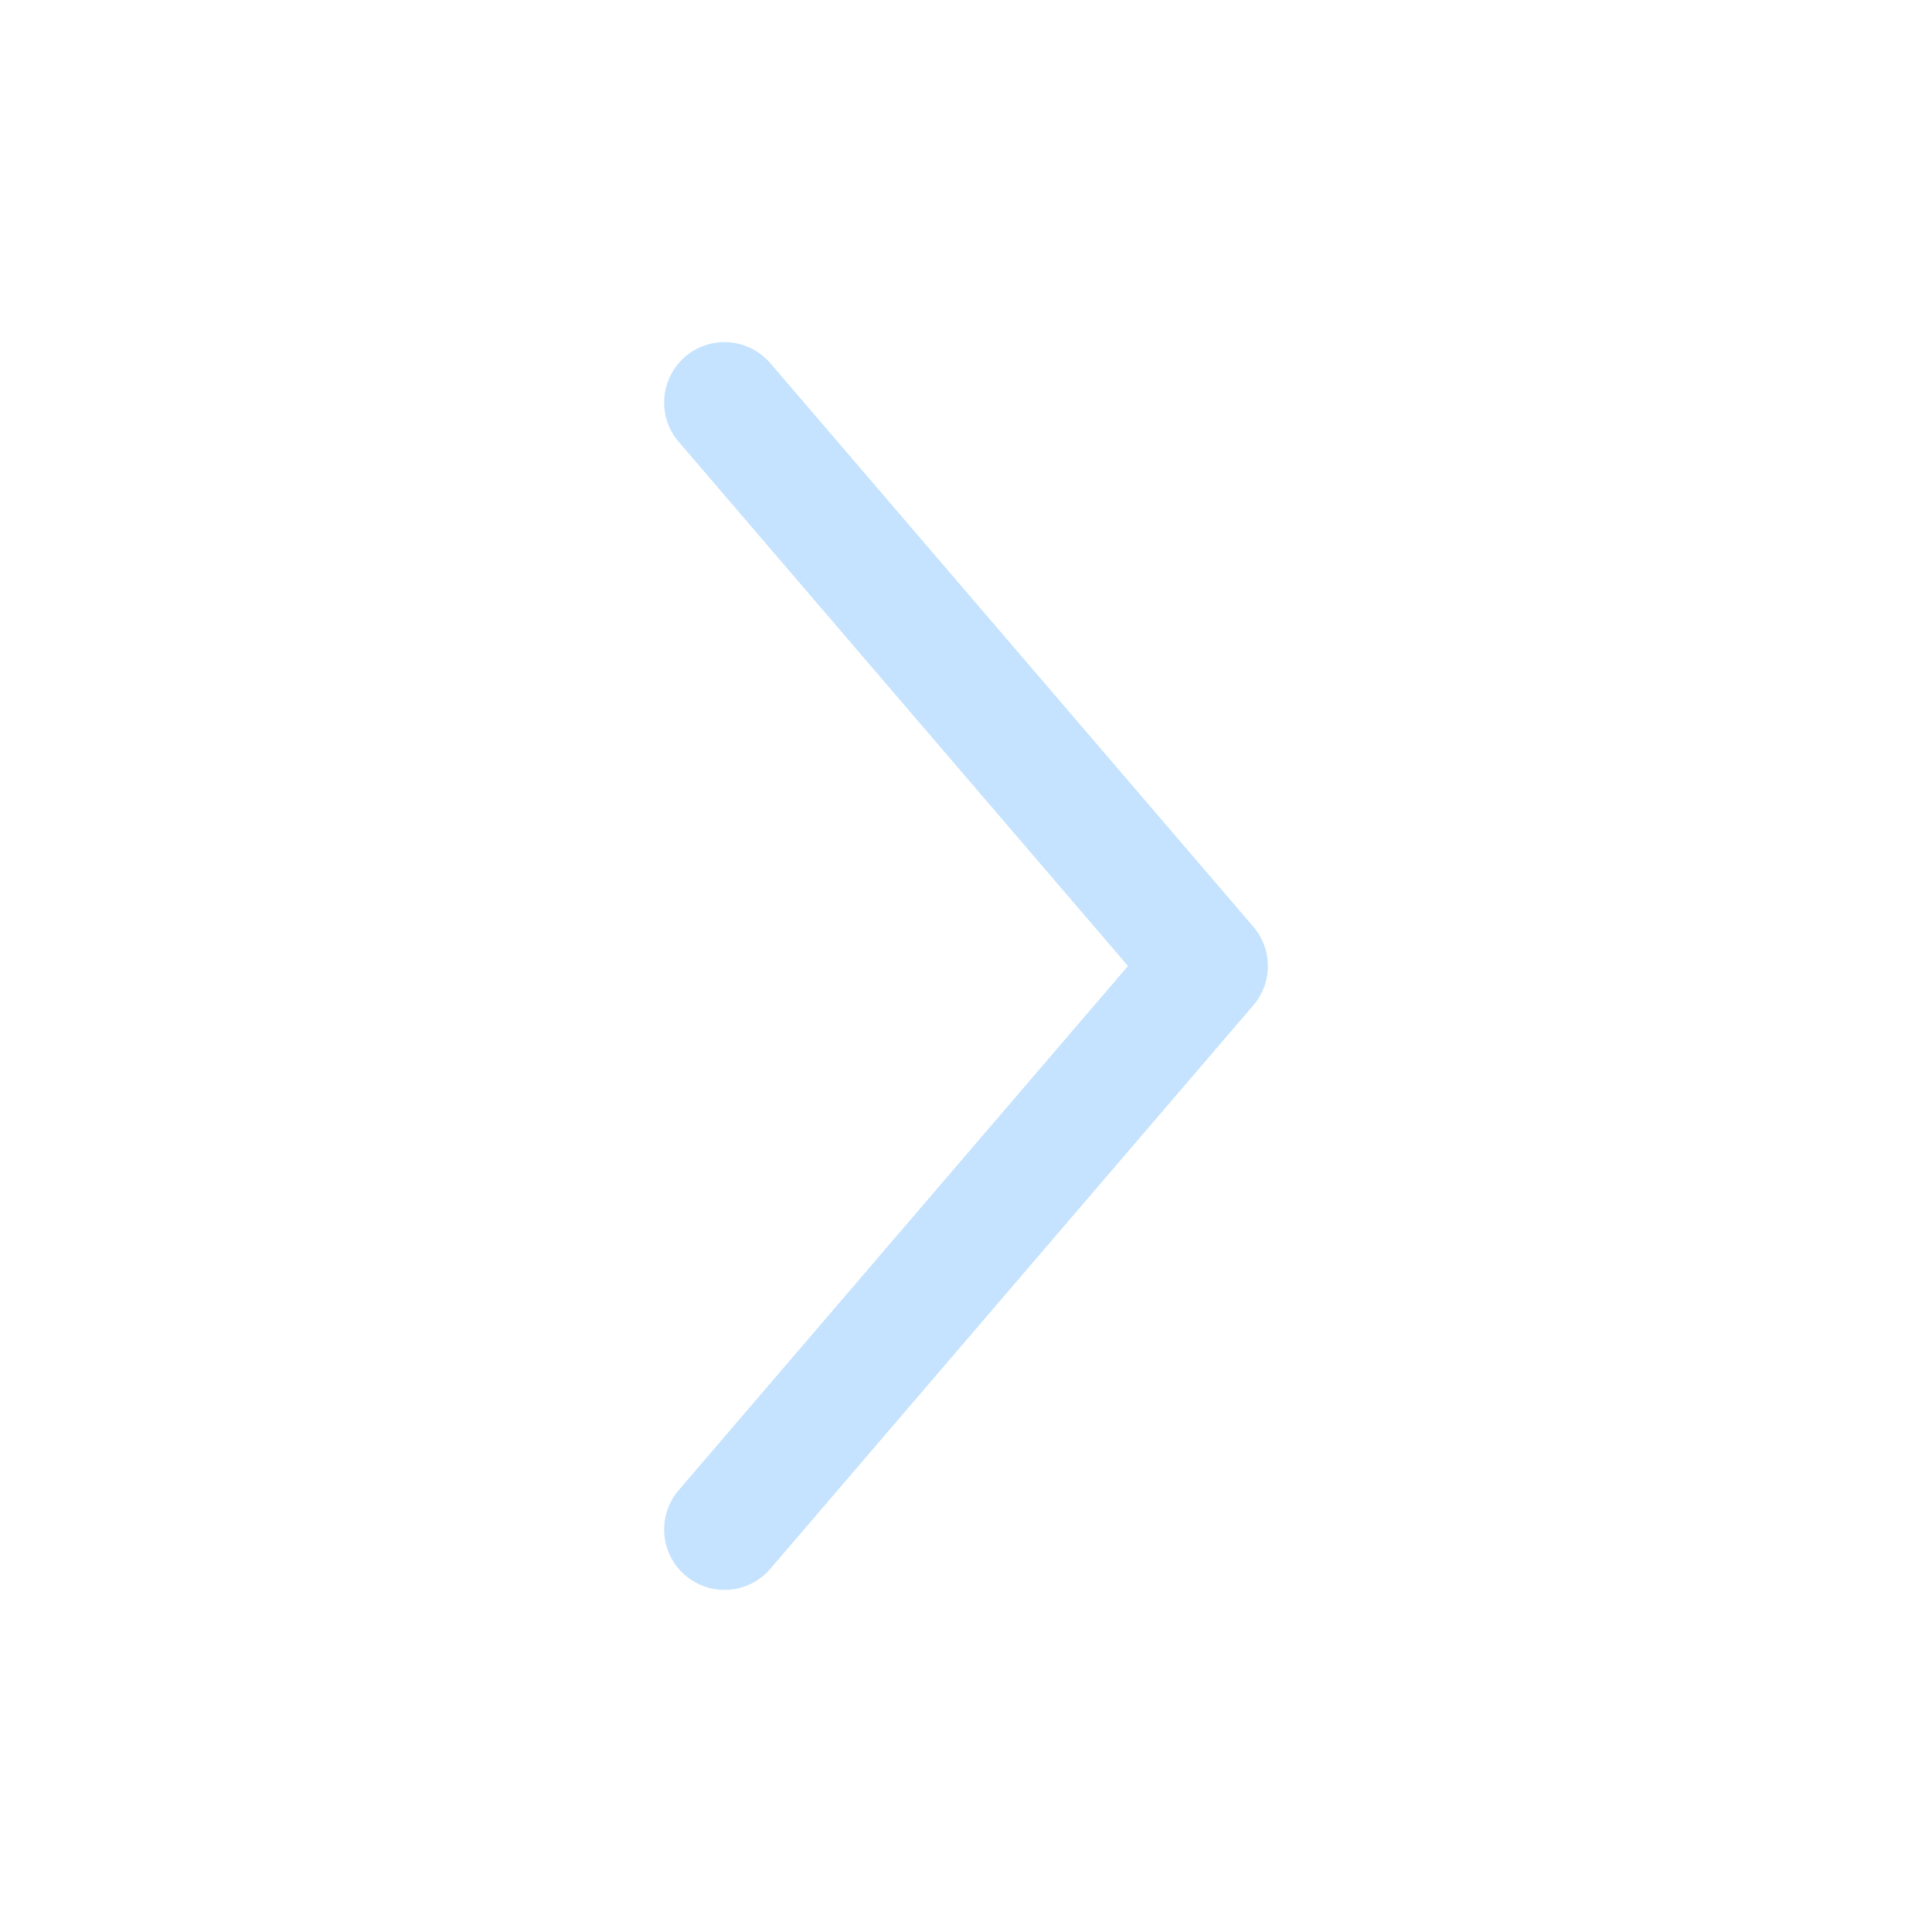
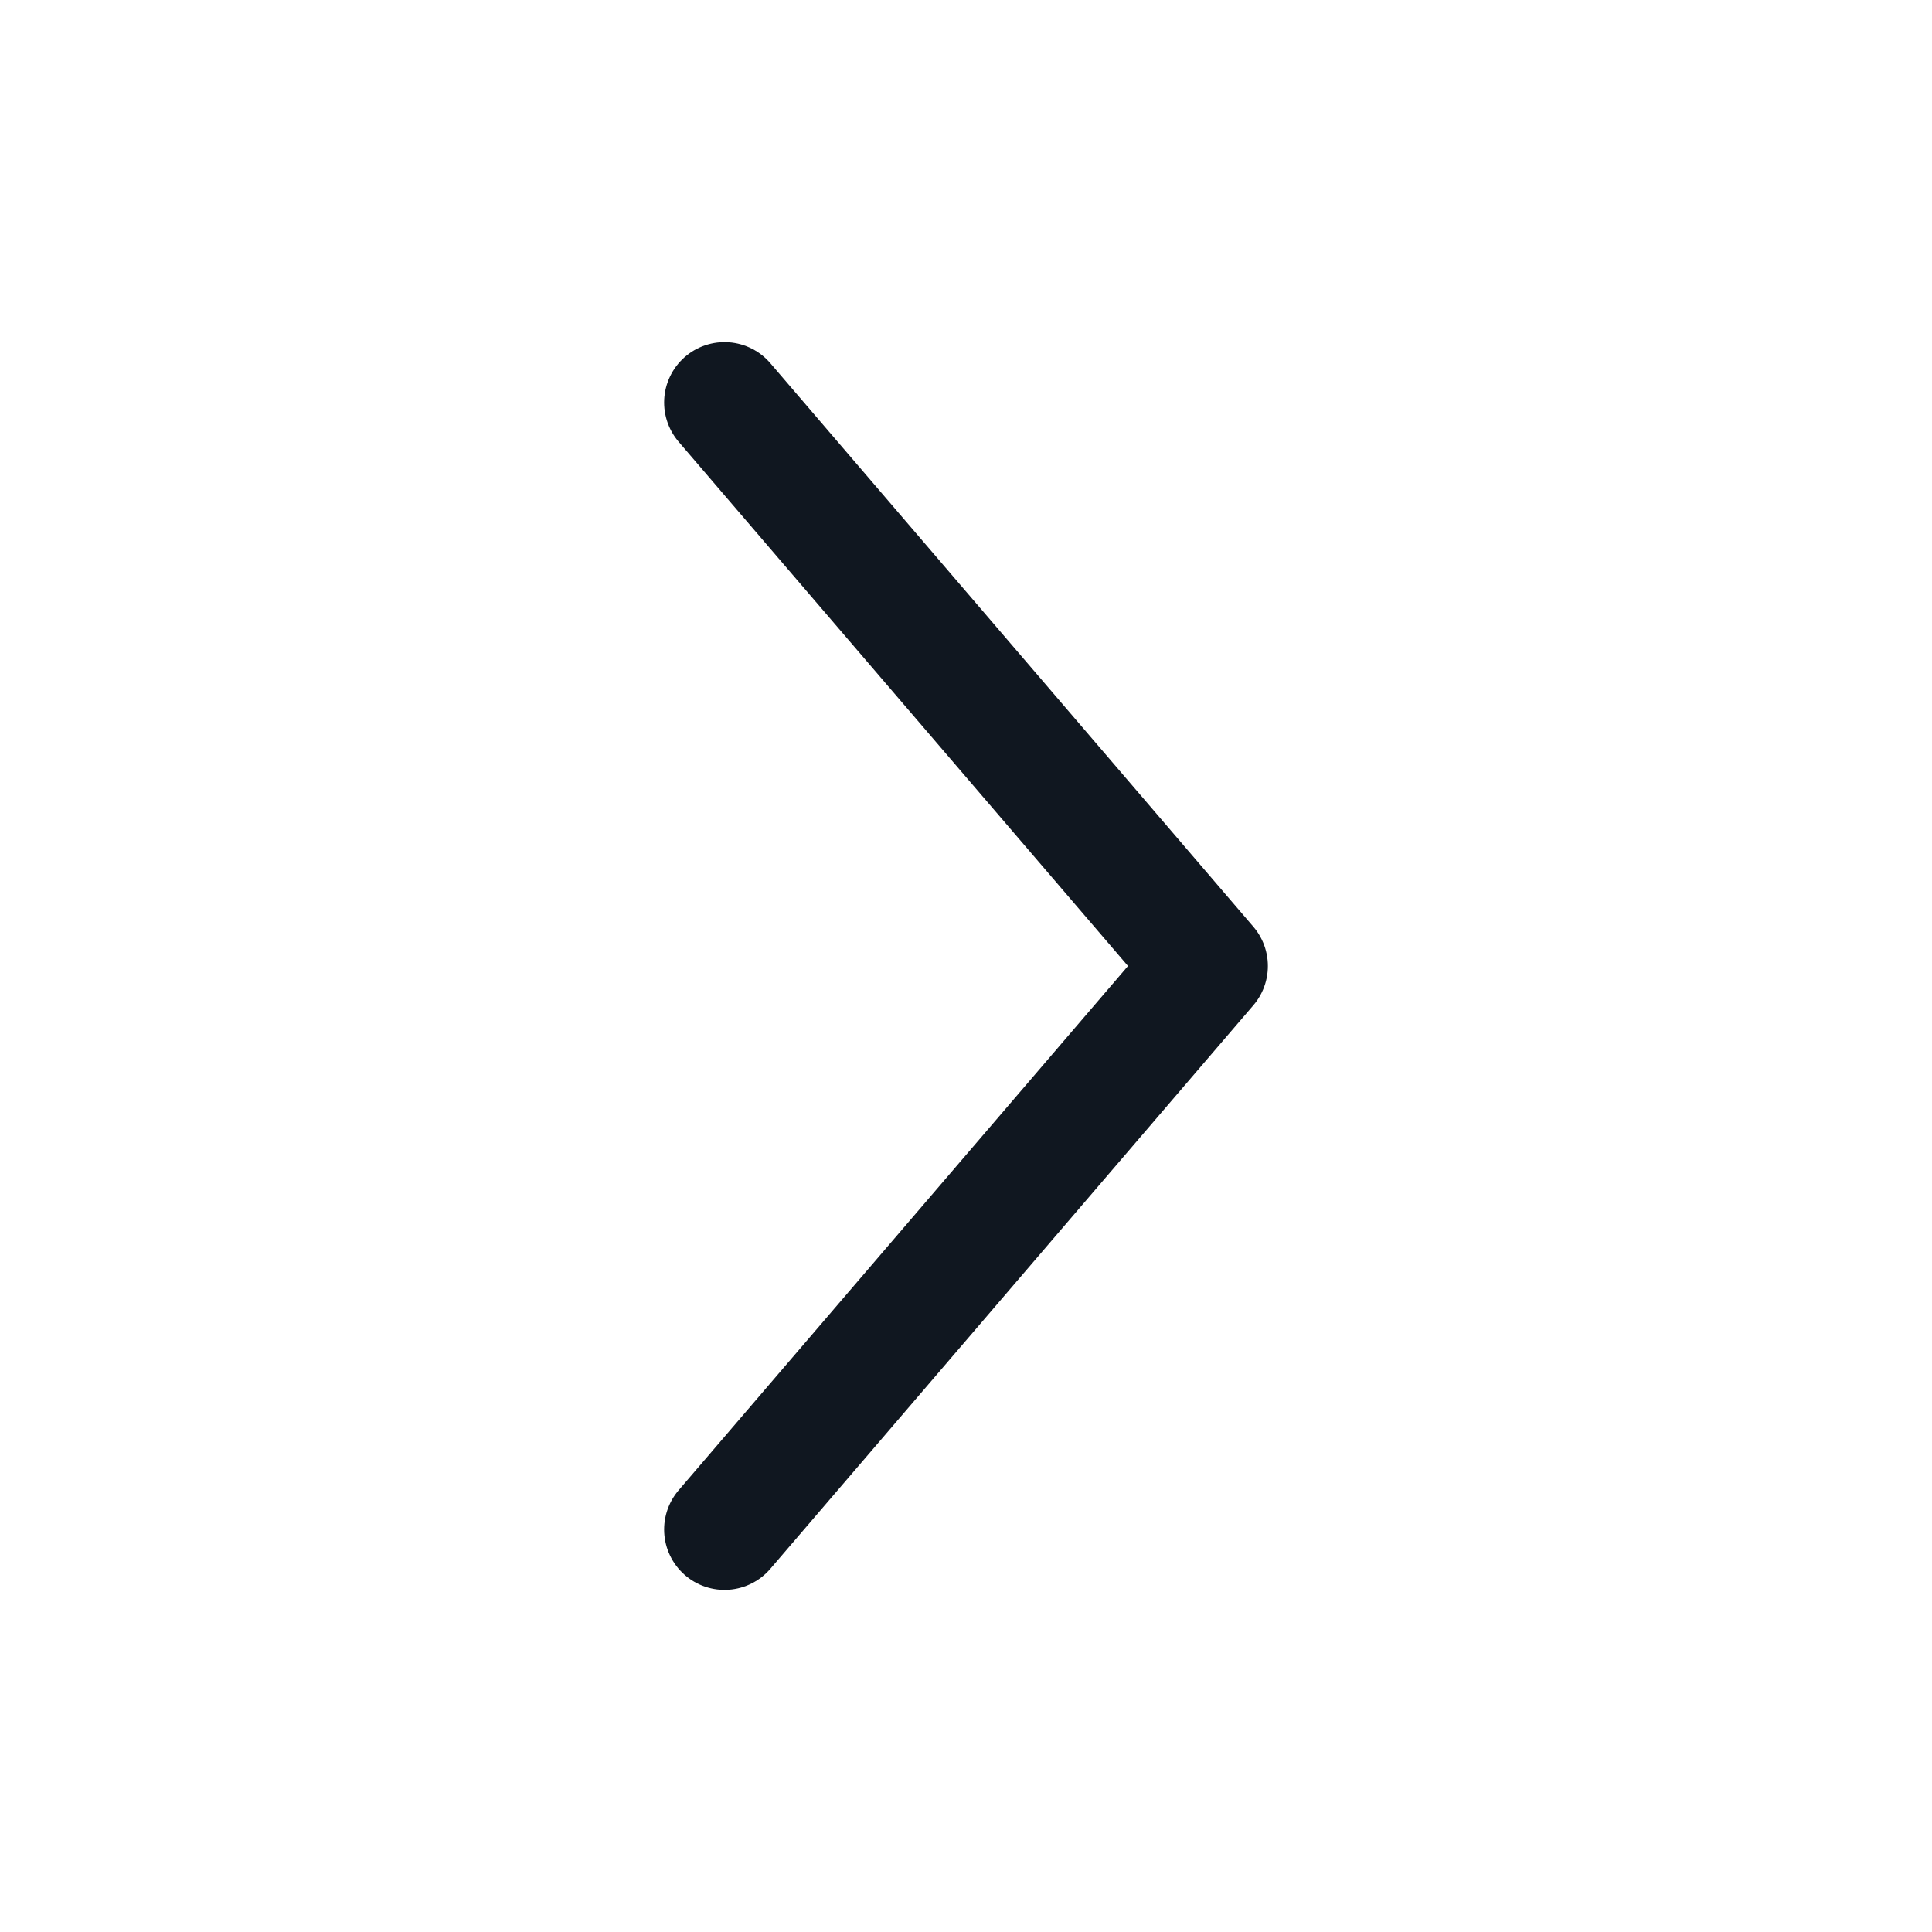
<svg xmlns="http://www.w3.org/2000/svg" width="24" height="24" viewBox="0 0 24 24" fill="none">
-   <path d="M9 5L15 12L9 19" stroke="#C5E3FE" stroke-width="1.5" stroke-linecap="round" stroke-linejoin="round" />
+   <path d="M9 5L15 12L9 19" stroke="#101720" stroke-width="1.5" stroke-linecap="round" stroke-linejoin="round" />
</svg>
